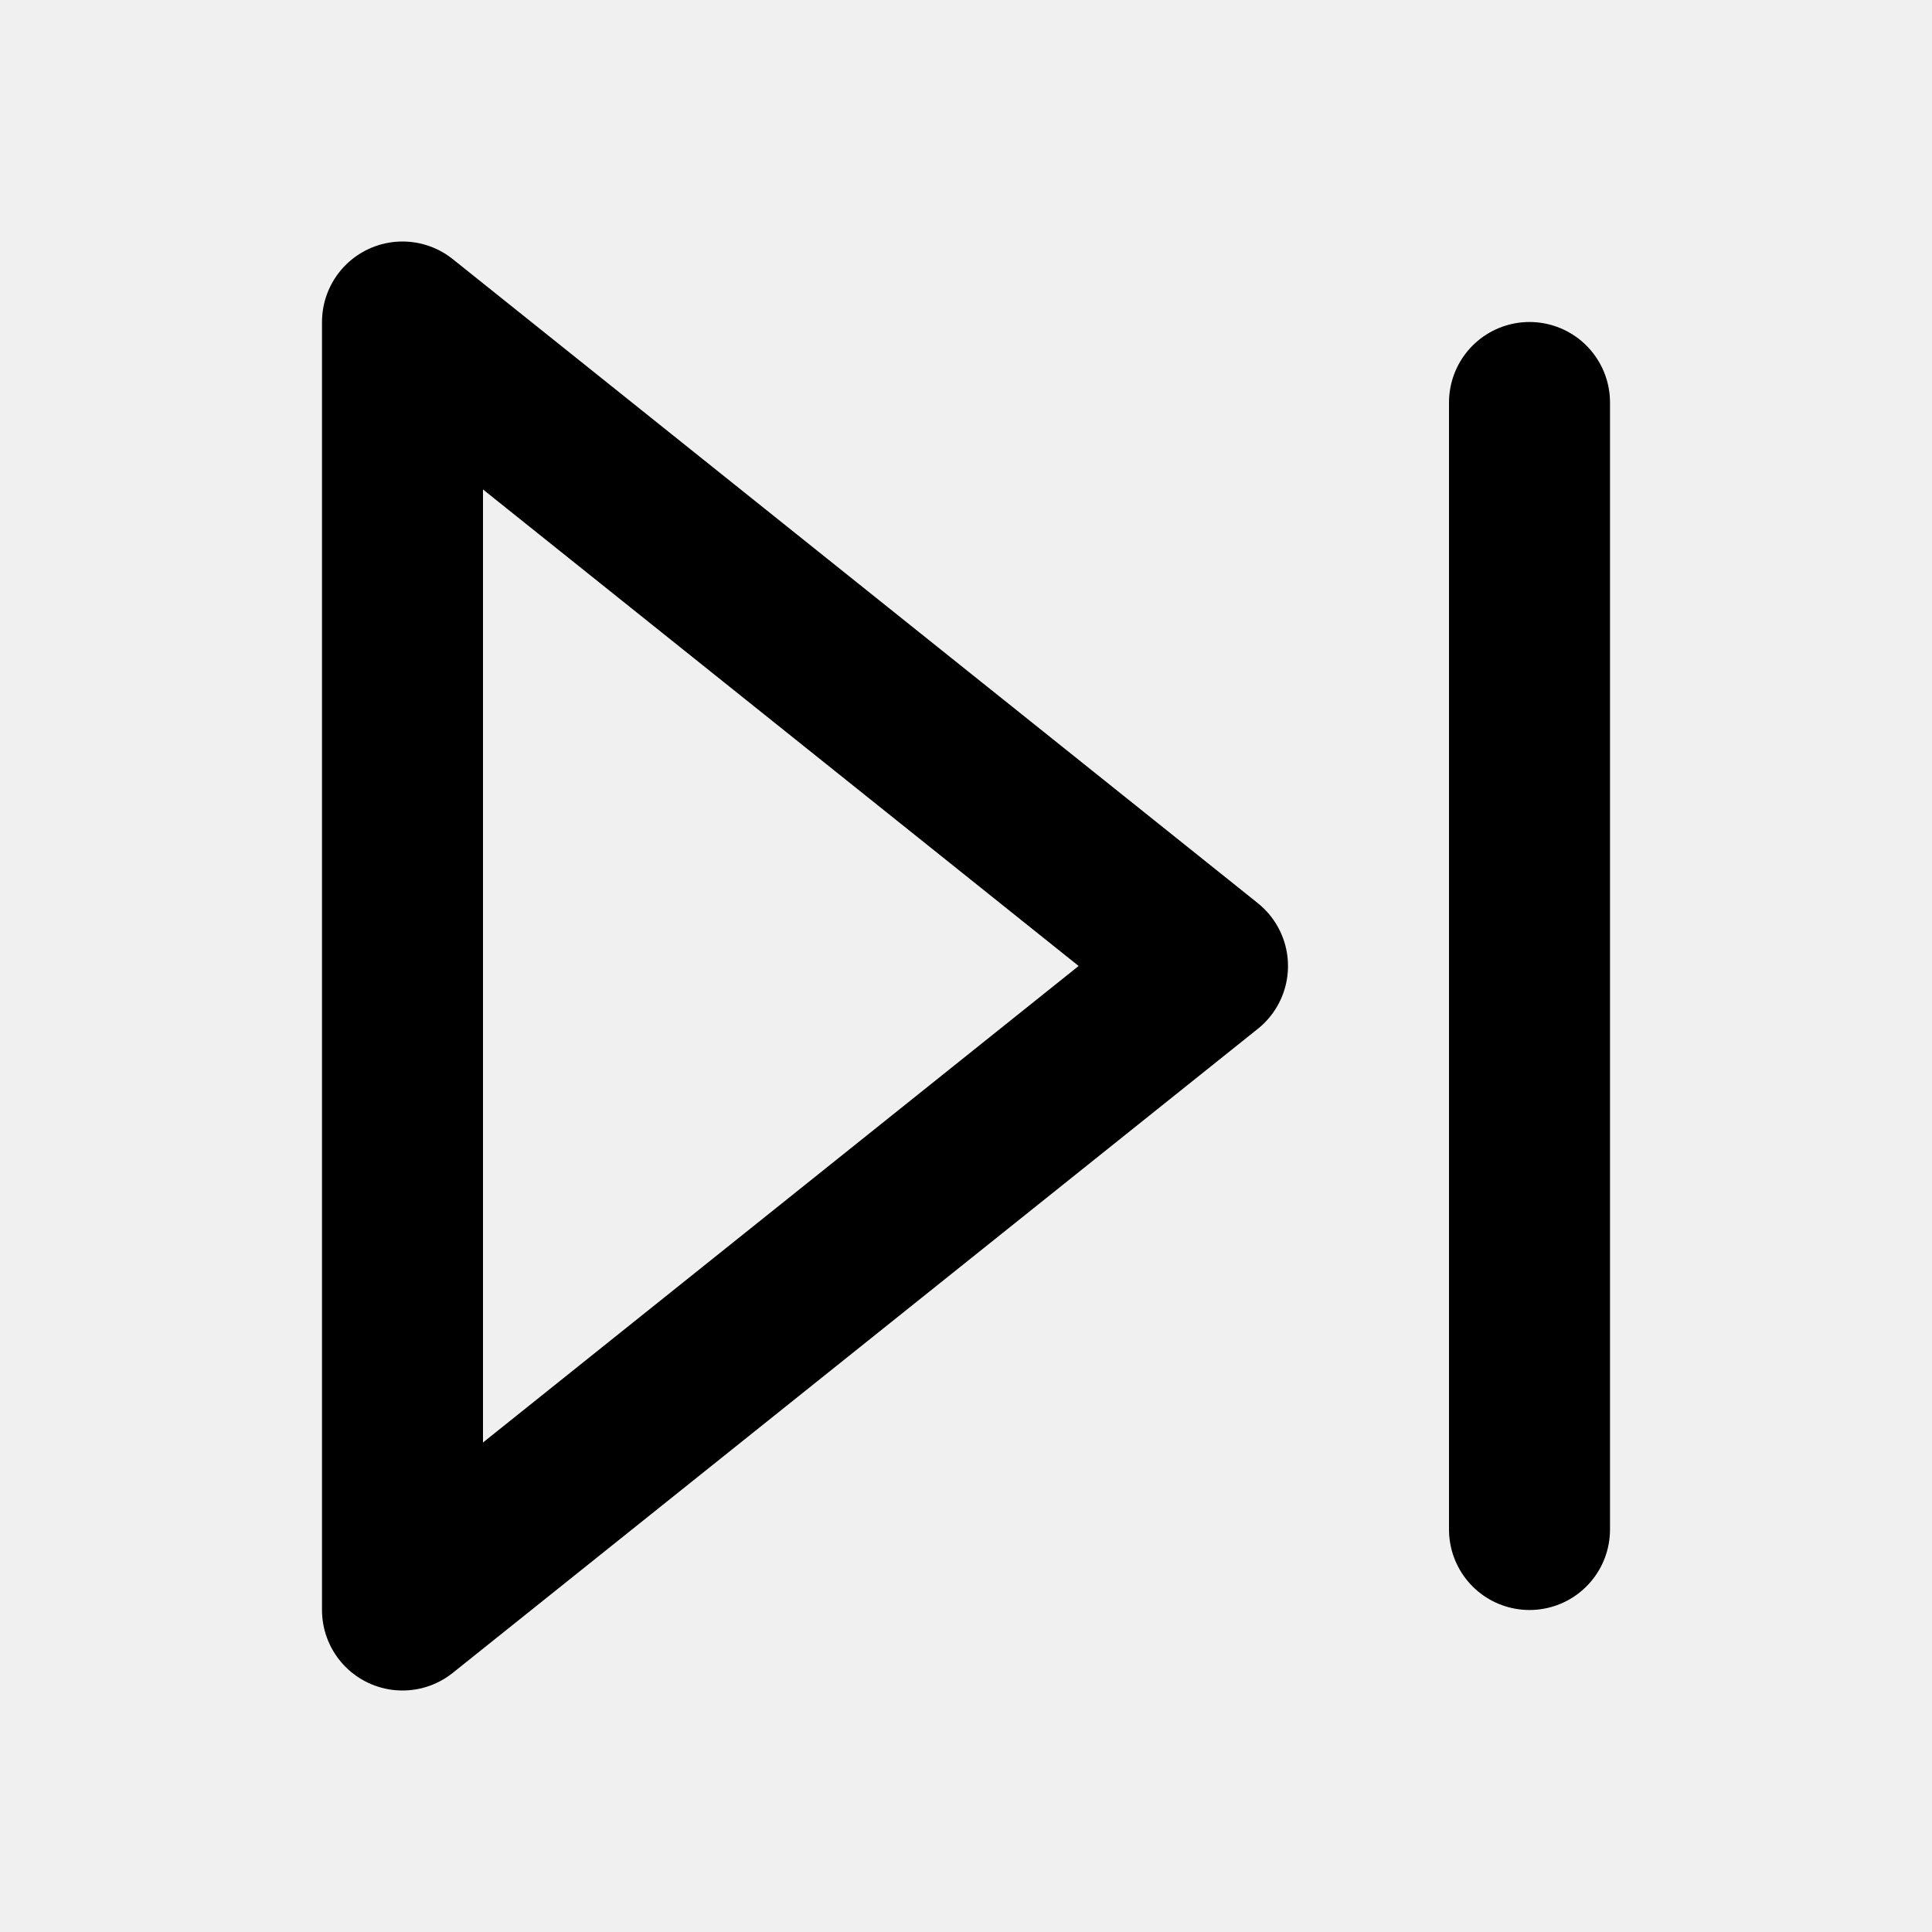
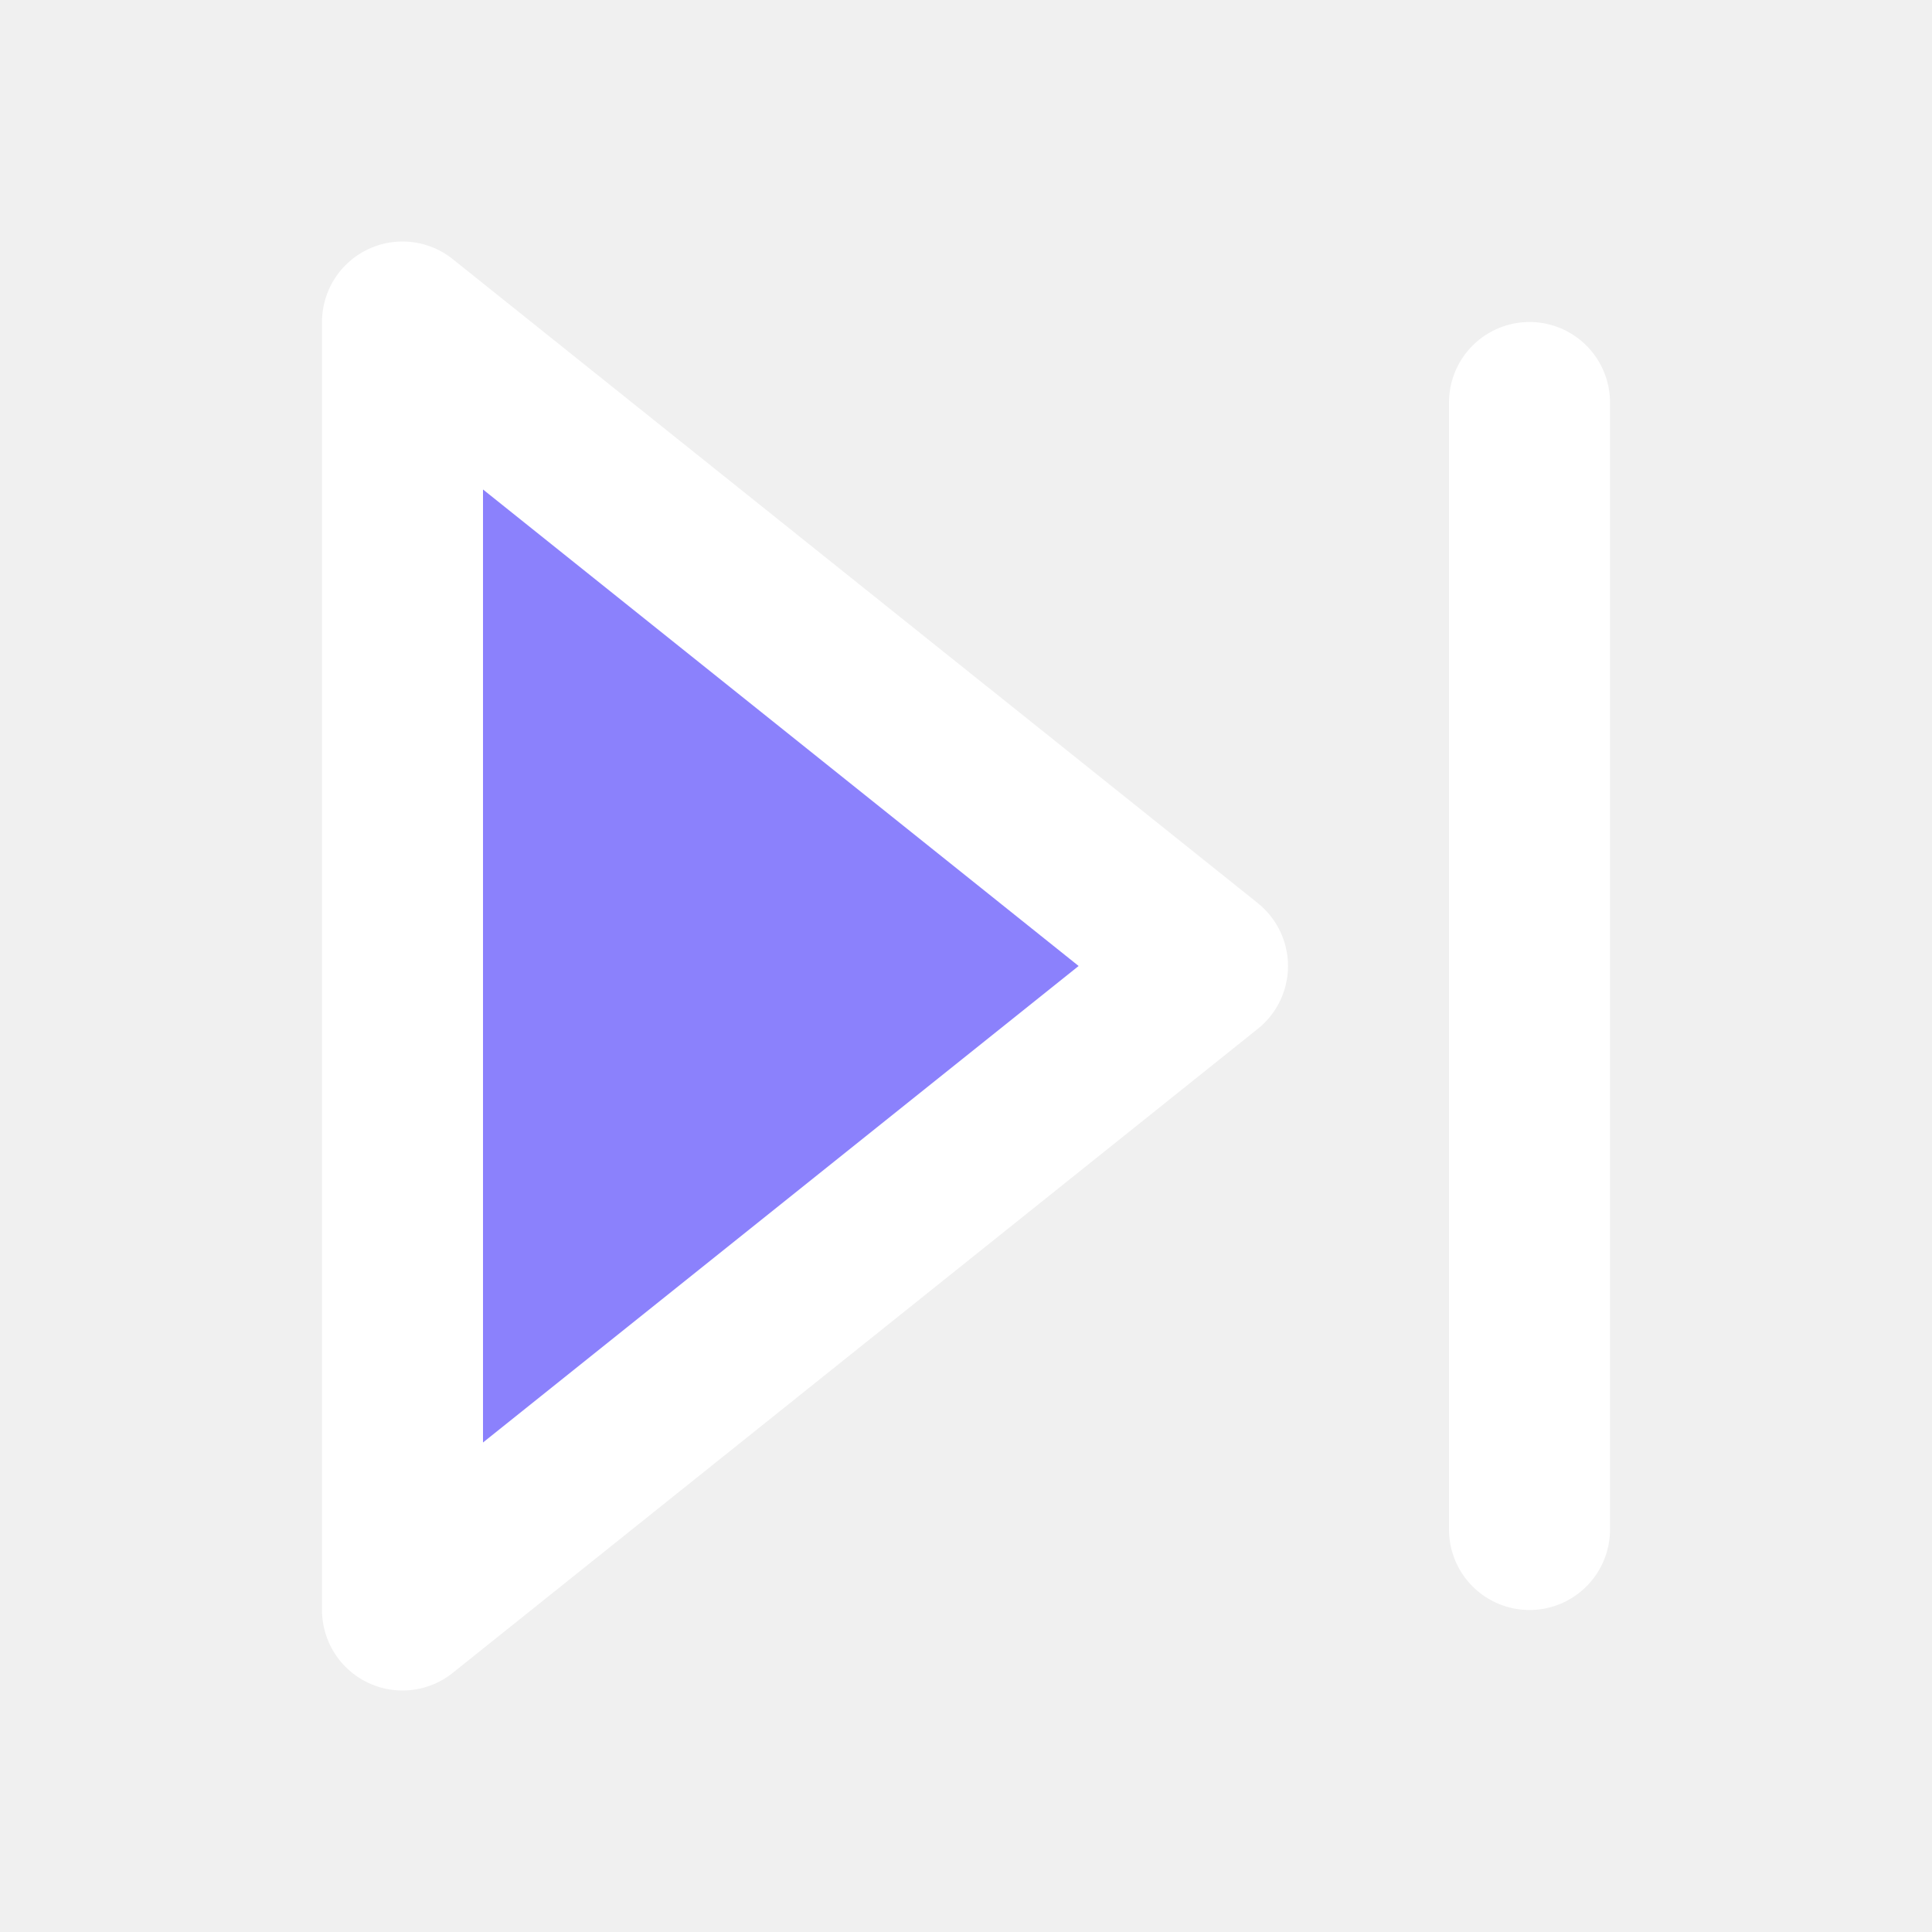
- <svg xmlns="http://www.w3.org/2000/svg" width="24" height="24" viewBox="0 0 24 24" fill="none" stroke="currentColor" stroke-width="2" stroke-linecap="round" stroke-linejoin="round" class="feather feather-skip-forward">
+ <svg xmlns="http://www.w3.org/2000/svg" width="24" height="24" viewBox="0 0 24 24" fill="#8b81fc" stroke="#fff" stroke-width="2" stroke-linecap="round" stroke-linejoin="round" class="feather feather-skip-forward">
  <polygon points="5 4 15 12 5 20 5 4" />
  <line x1="19" y1="5" x2="19" y2="19" />
</svg>
